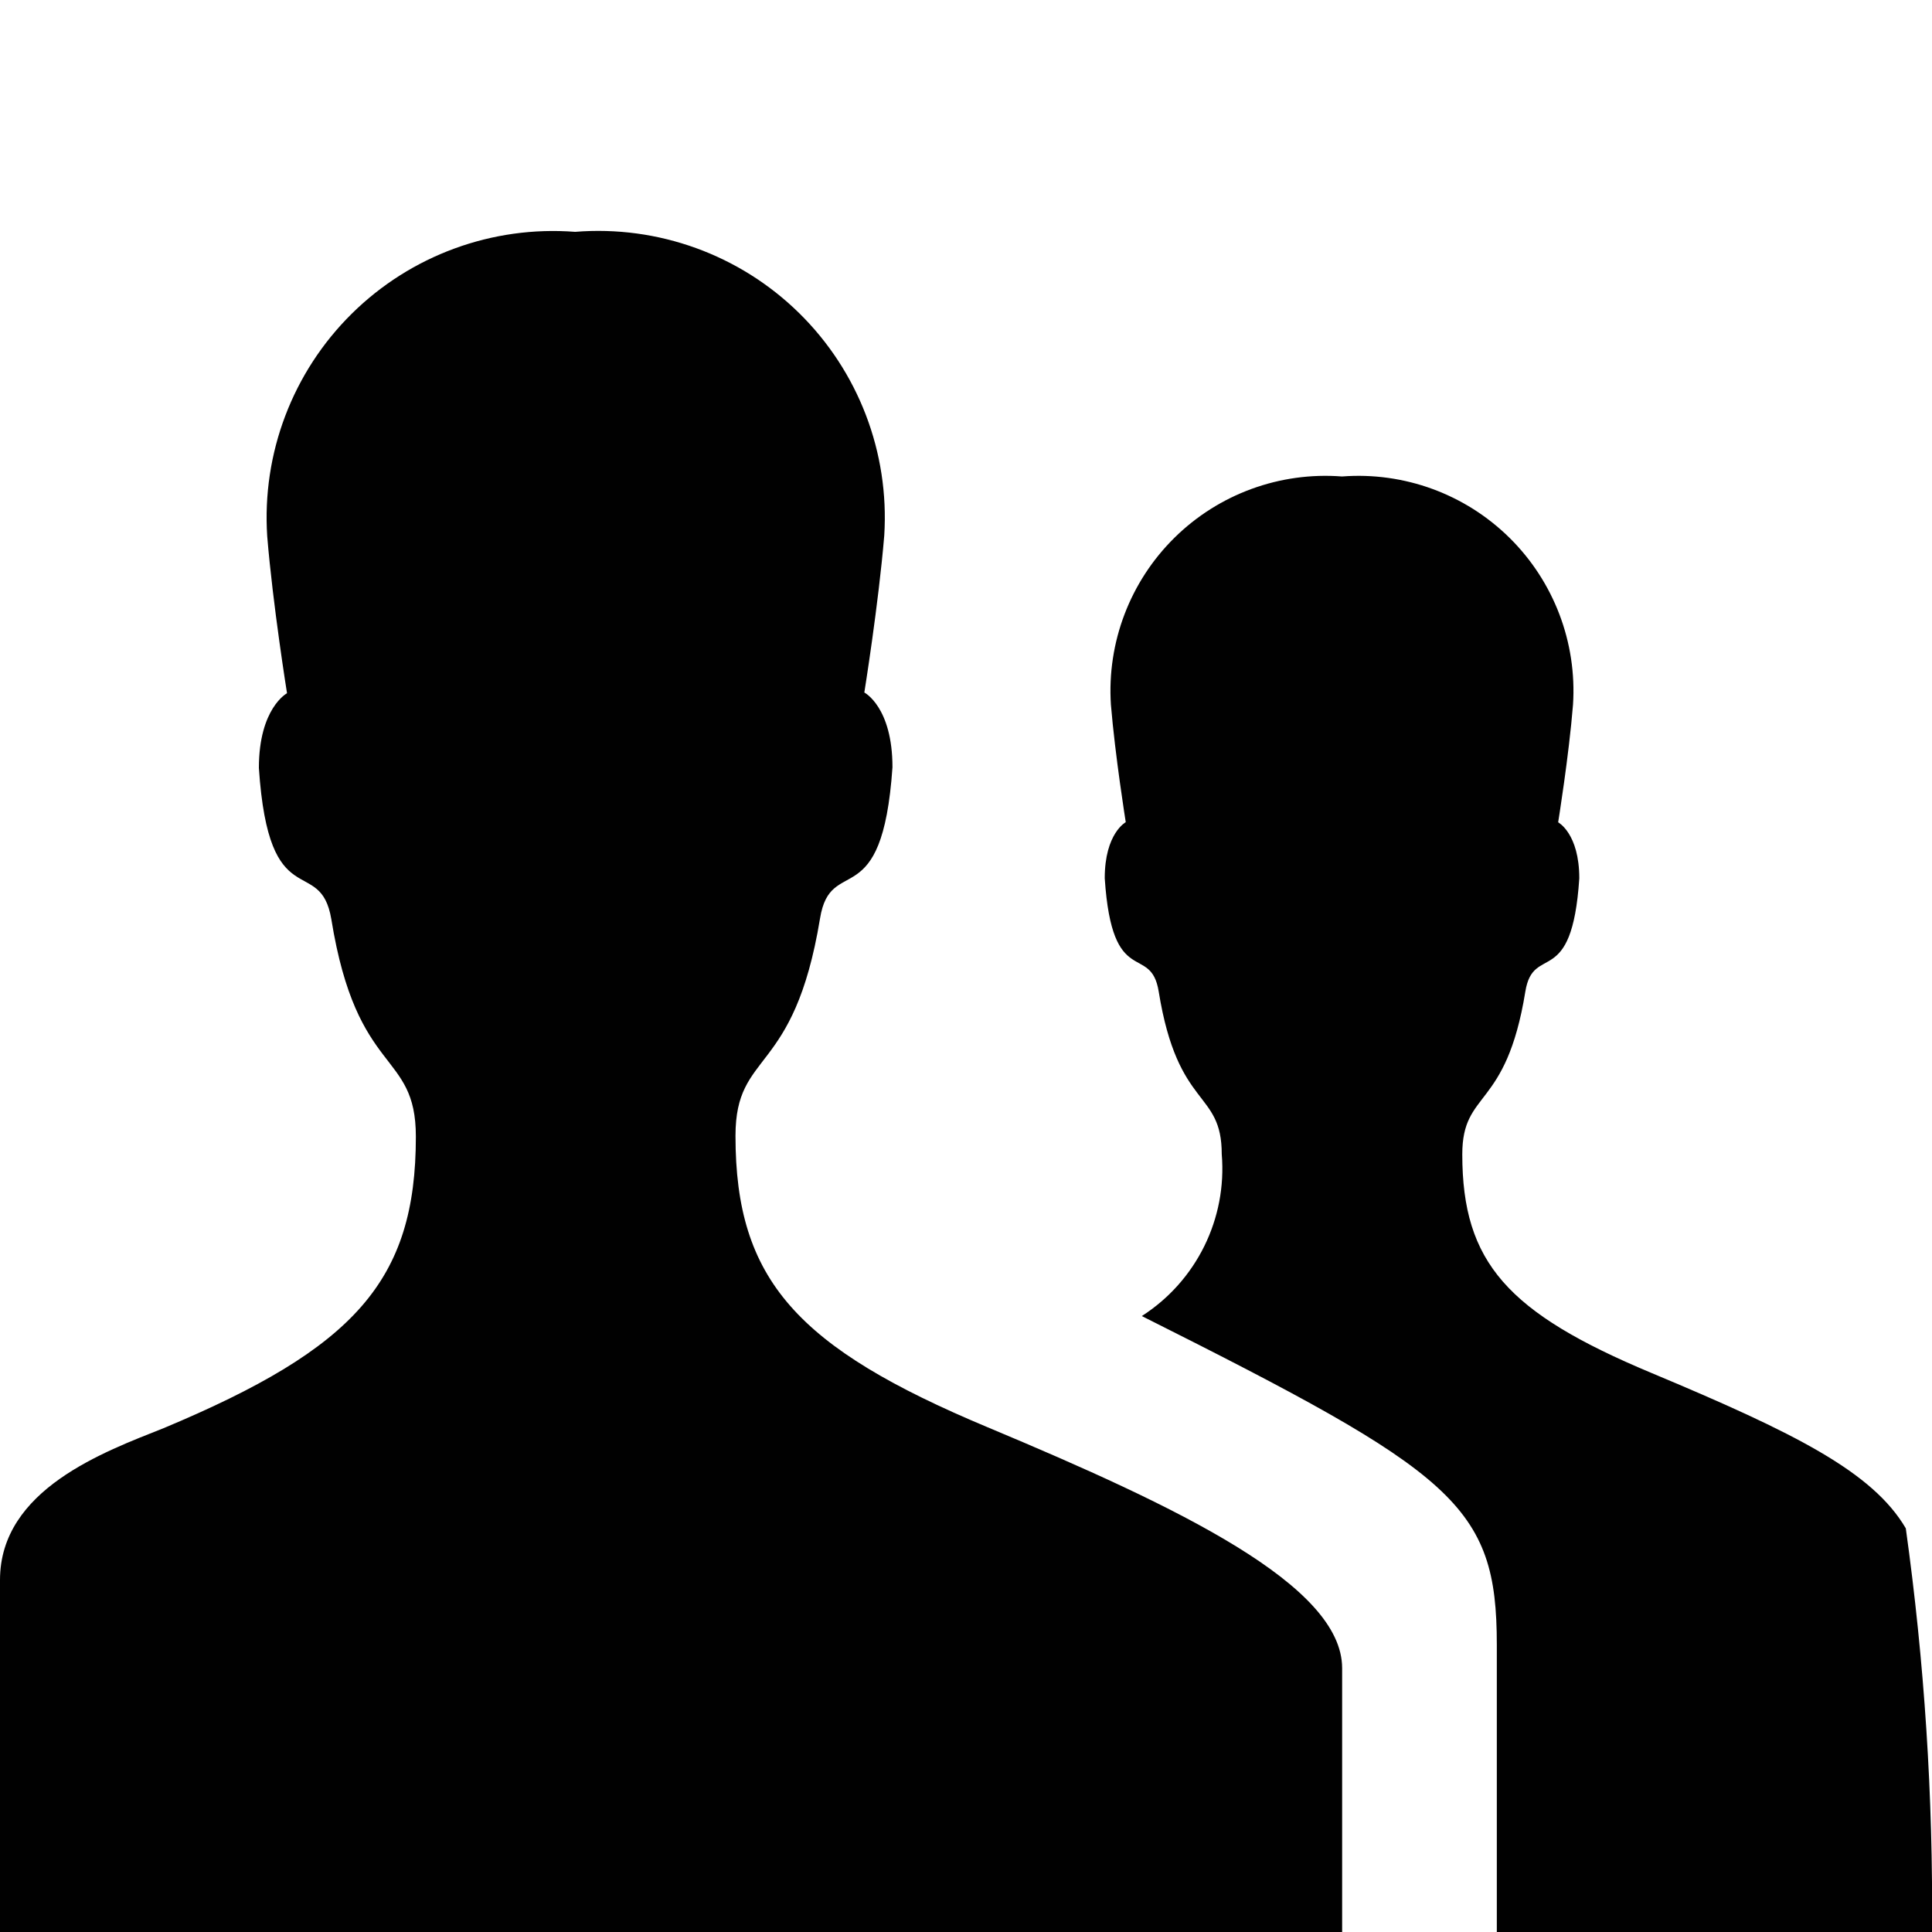
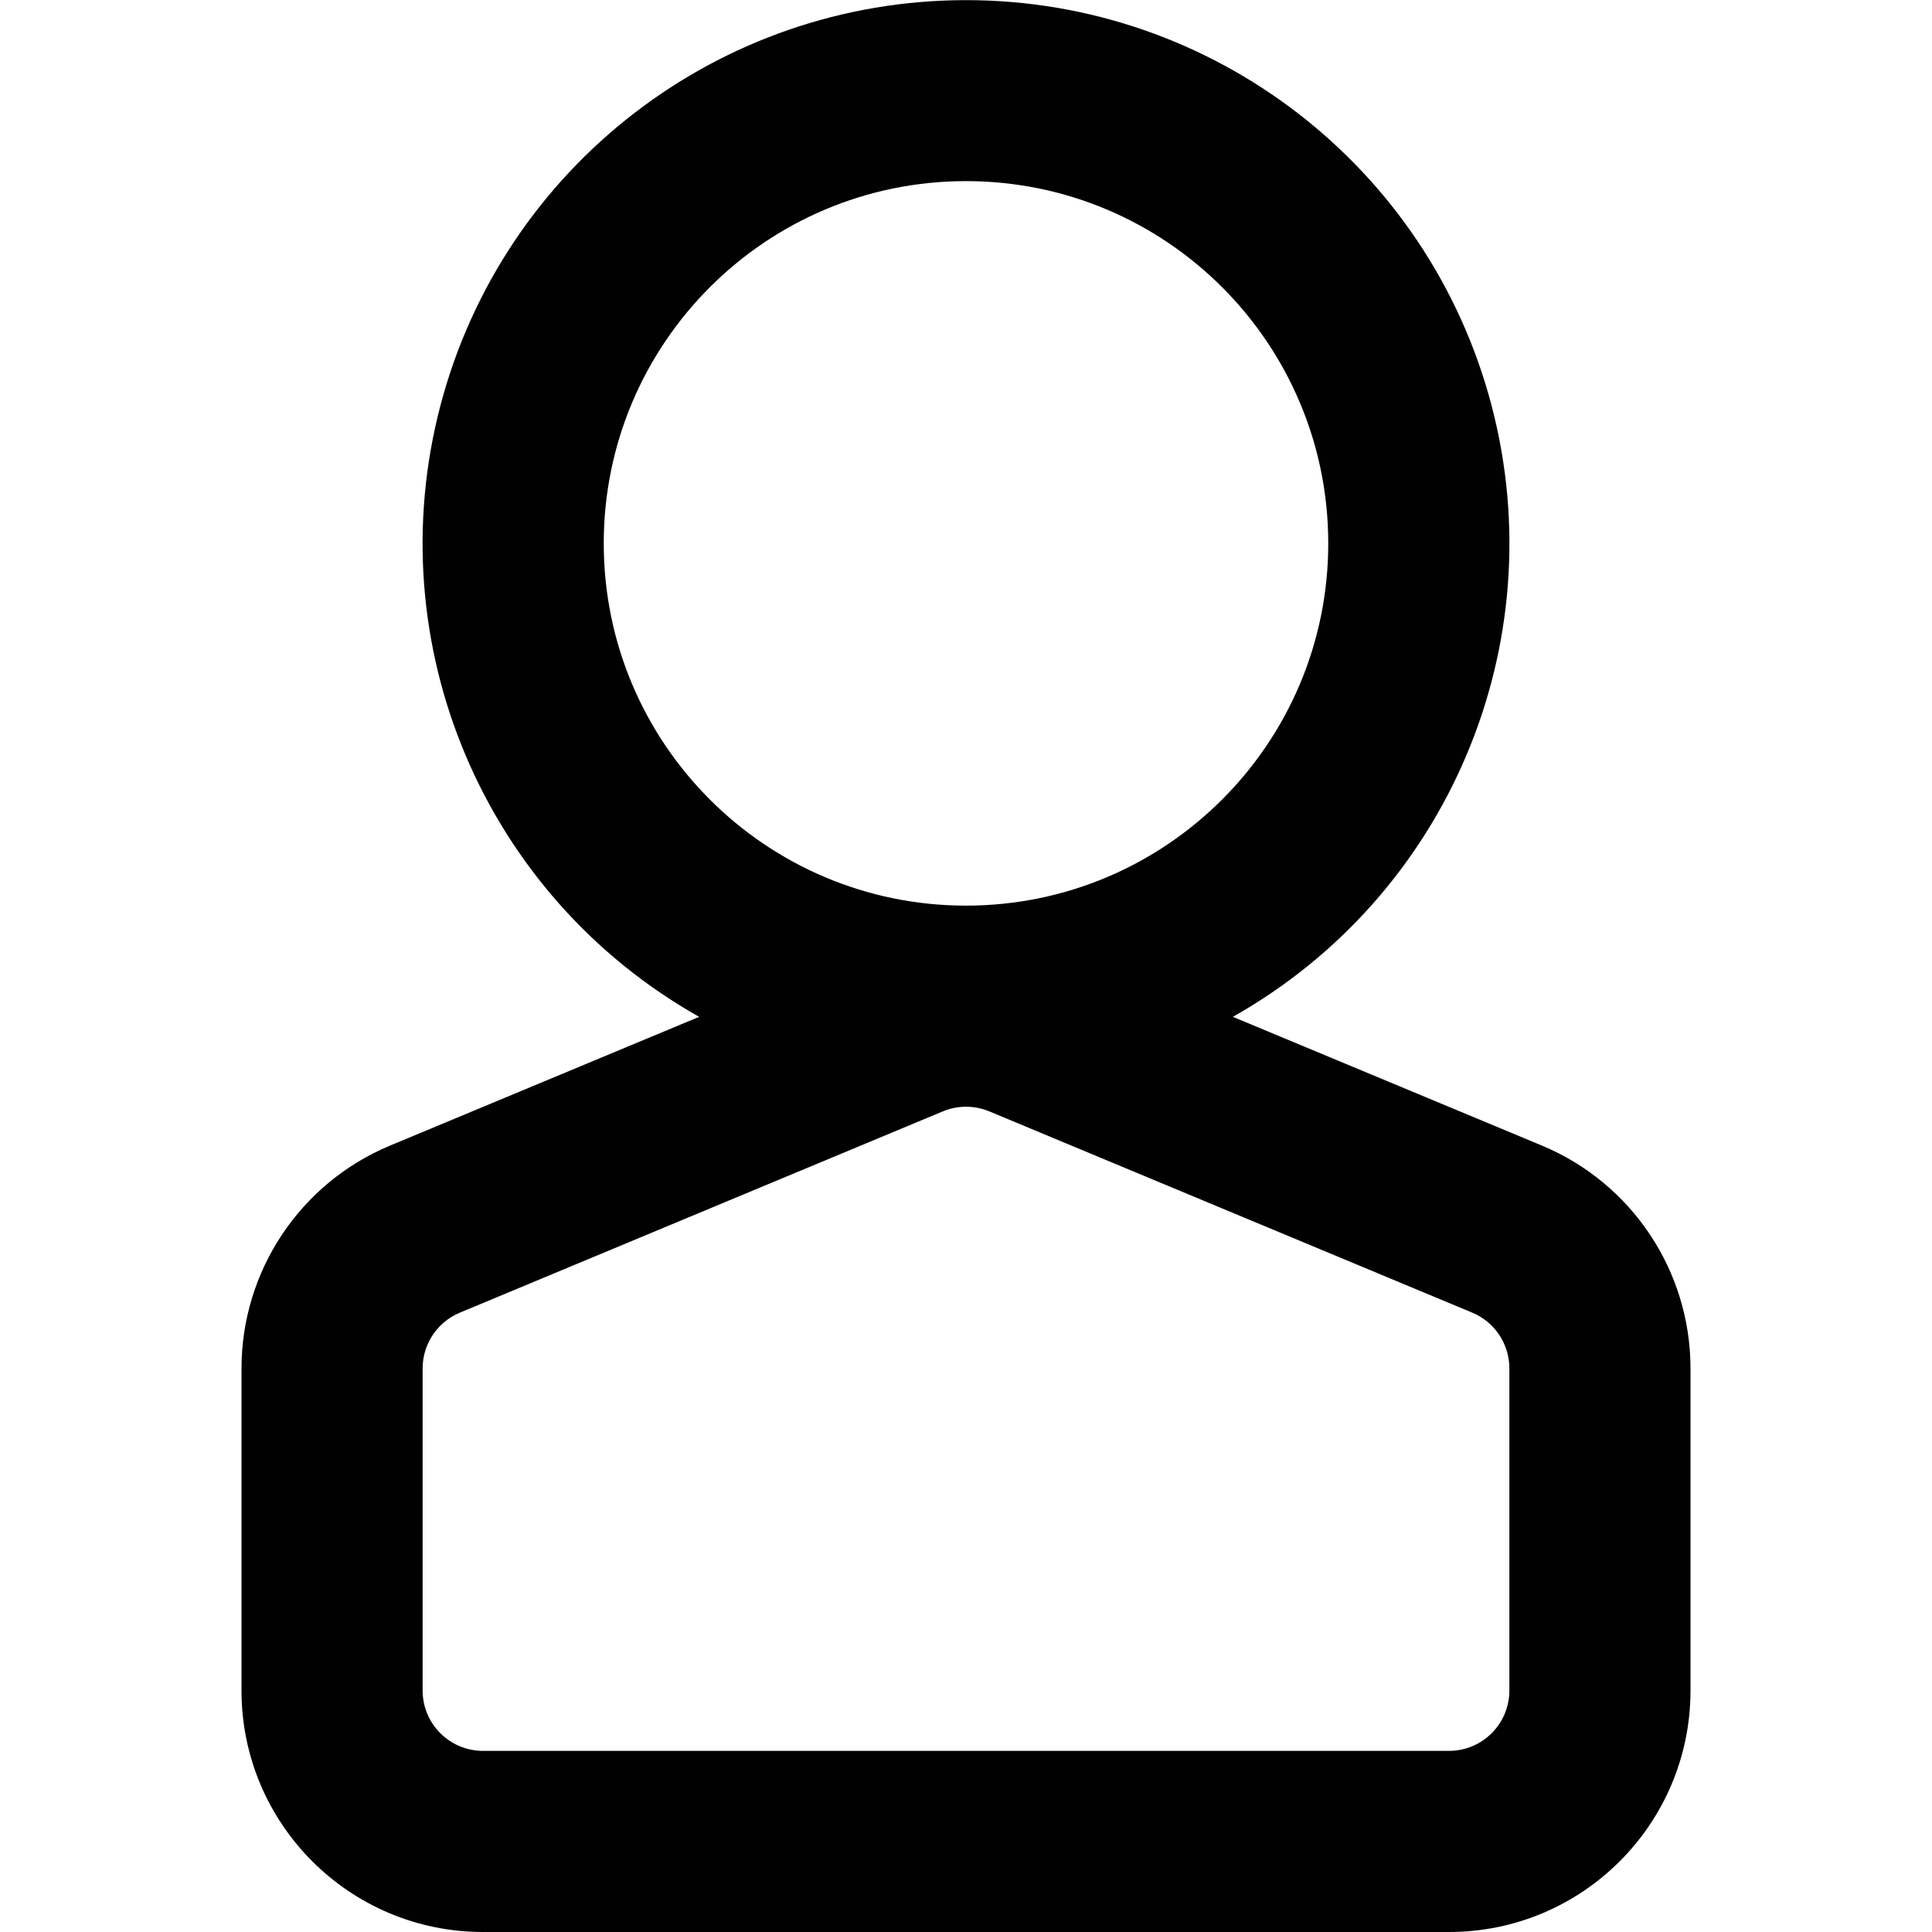
<svg xmlns="http://www.w3.org/2000/svg" id="Layer_1" data-name="Layer 1" viewBox="0 0 16 16">
  <defs>
    <style>.cls-1{fill:#010101;}</style>
  </defs>
-   <path class="cls-1" d="M16,16a22.682,22.682,0,0,0-.217-3.343c-.275-.468-.917-.789-2.107-1.287s-1.566-.914-1.566-1.81c0-.538.362-.362.522-1.347.066-.409.386-.007.447-.939,0-.372-.175-.464-.175-.464s.089-.55.123-.974a1.78,1.78,0,0,0-1.913-1.89A1.78,1.78,0,0,0,9.2,5.835c.035.424.123.974.123.974s-.174.092-.174.464c.061.933.381.531.447.939.159.985.522.809.522,1.347a1.449,1.449,0,0,1-.662,1.34c2.592,1.3,2.94,1.562,2.94,2.722V16ZM8.179,11.82C6.6,11.159,6.091,10.6,6.091,9.407c0-.717.483-.483.7-1.8.088-.545.515-.009.6-1.253,0-.5-.233-.619-.233-.619s.118-.733.165-1.3A2.373,2.373,0,0,0,4.763,1.92a2.373,2.373,0,0,0-2.55,2.521c.046.565.164,1.3.164,1.3s-.233.123-.233.619c.082,1.244.508.708.6,1.253.212,1.313.7,1.079.7,1.8,0,1.194-.506,1.752-2.088,2.414C.866,12.022,0,12.334,0,13.085V16H11.115V13.815C11.115,13.129,9.766,12.484,8.179,11.82Z" />
+   <g id="Canvas">
+     <g id="People">
+       <g id="Union">
+         <path id="path0_fill" data-name="path0 fill" class="cls-1" d="M11,4.5a3,3,0,1,1-3-3A3,3,0,0,1,11,4.5Zm-.79,3.921a4.5,4.5,0,1,0-4.42,0L3.231,9.487A2,2,0,0,0,2,11.333V14a2,2,0,0,0,2,2h8a2,2,0,0,0,2-2V11.333a2,2,0,0,0-1.231-1.846Zm2.29,2.913V14a.5.5,0,0,1-.5.5H4a.5.5,0,0,1-.5-.5V11.333a.5.5,0,0,1,.308-.462l4-1.667a.5.5,0,0,1,.385,0l4,1.667A.5.5,0,0,1,12.5,11.333Z" />
+       </g>
+     </g>
+   </g>
</svg>
